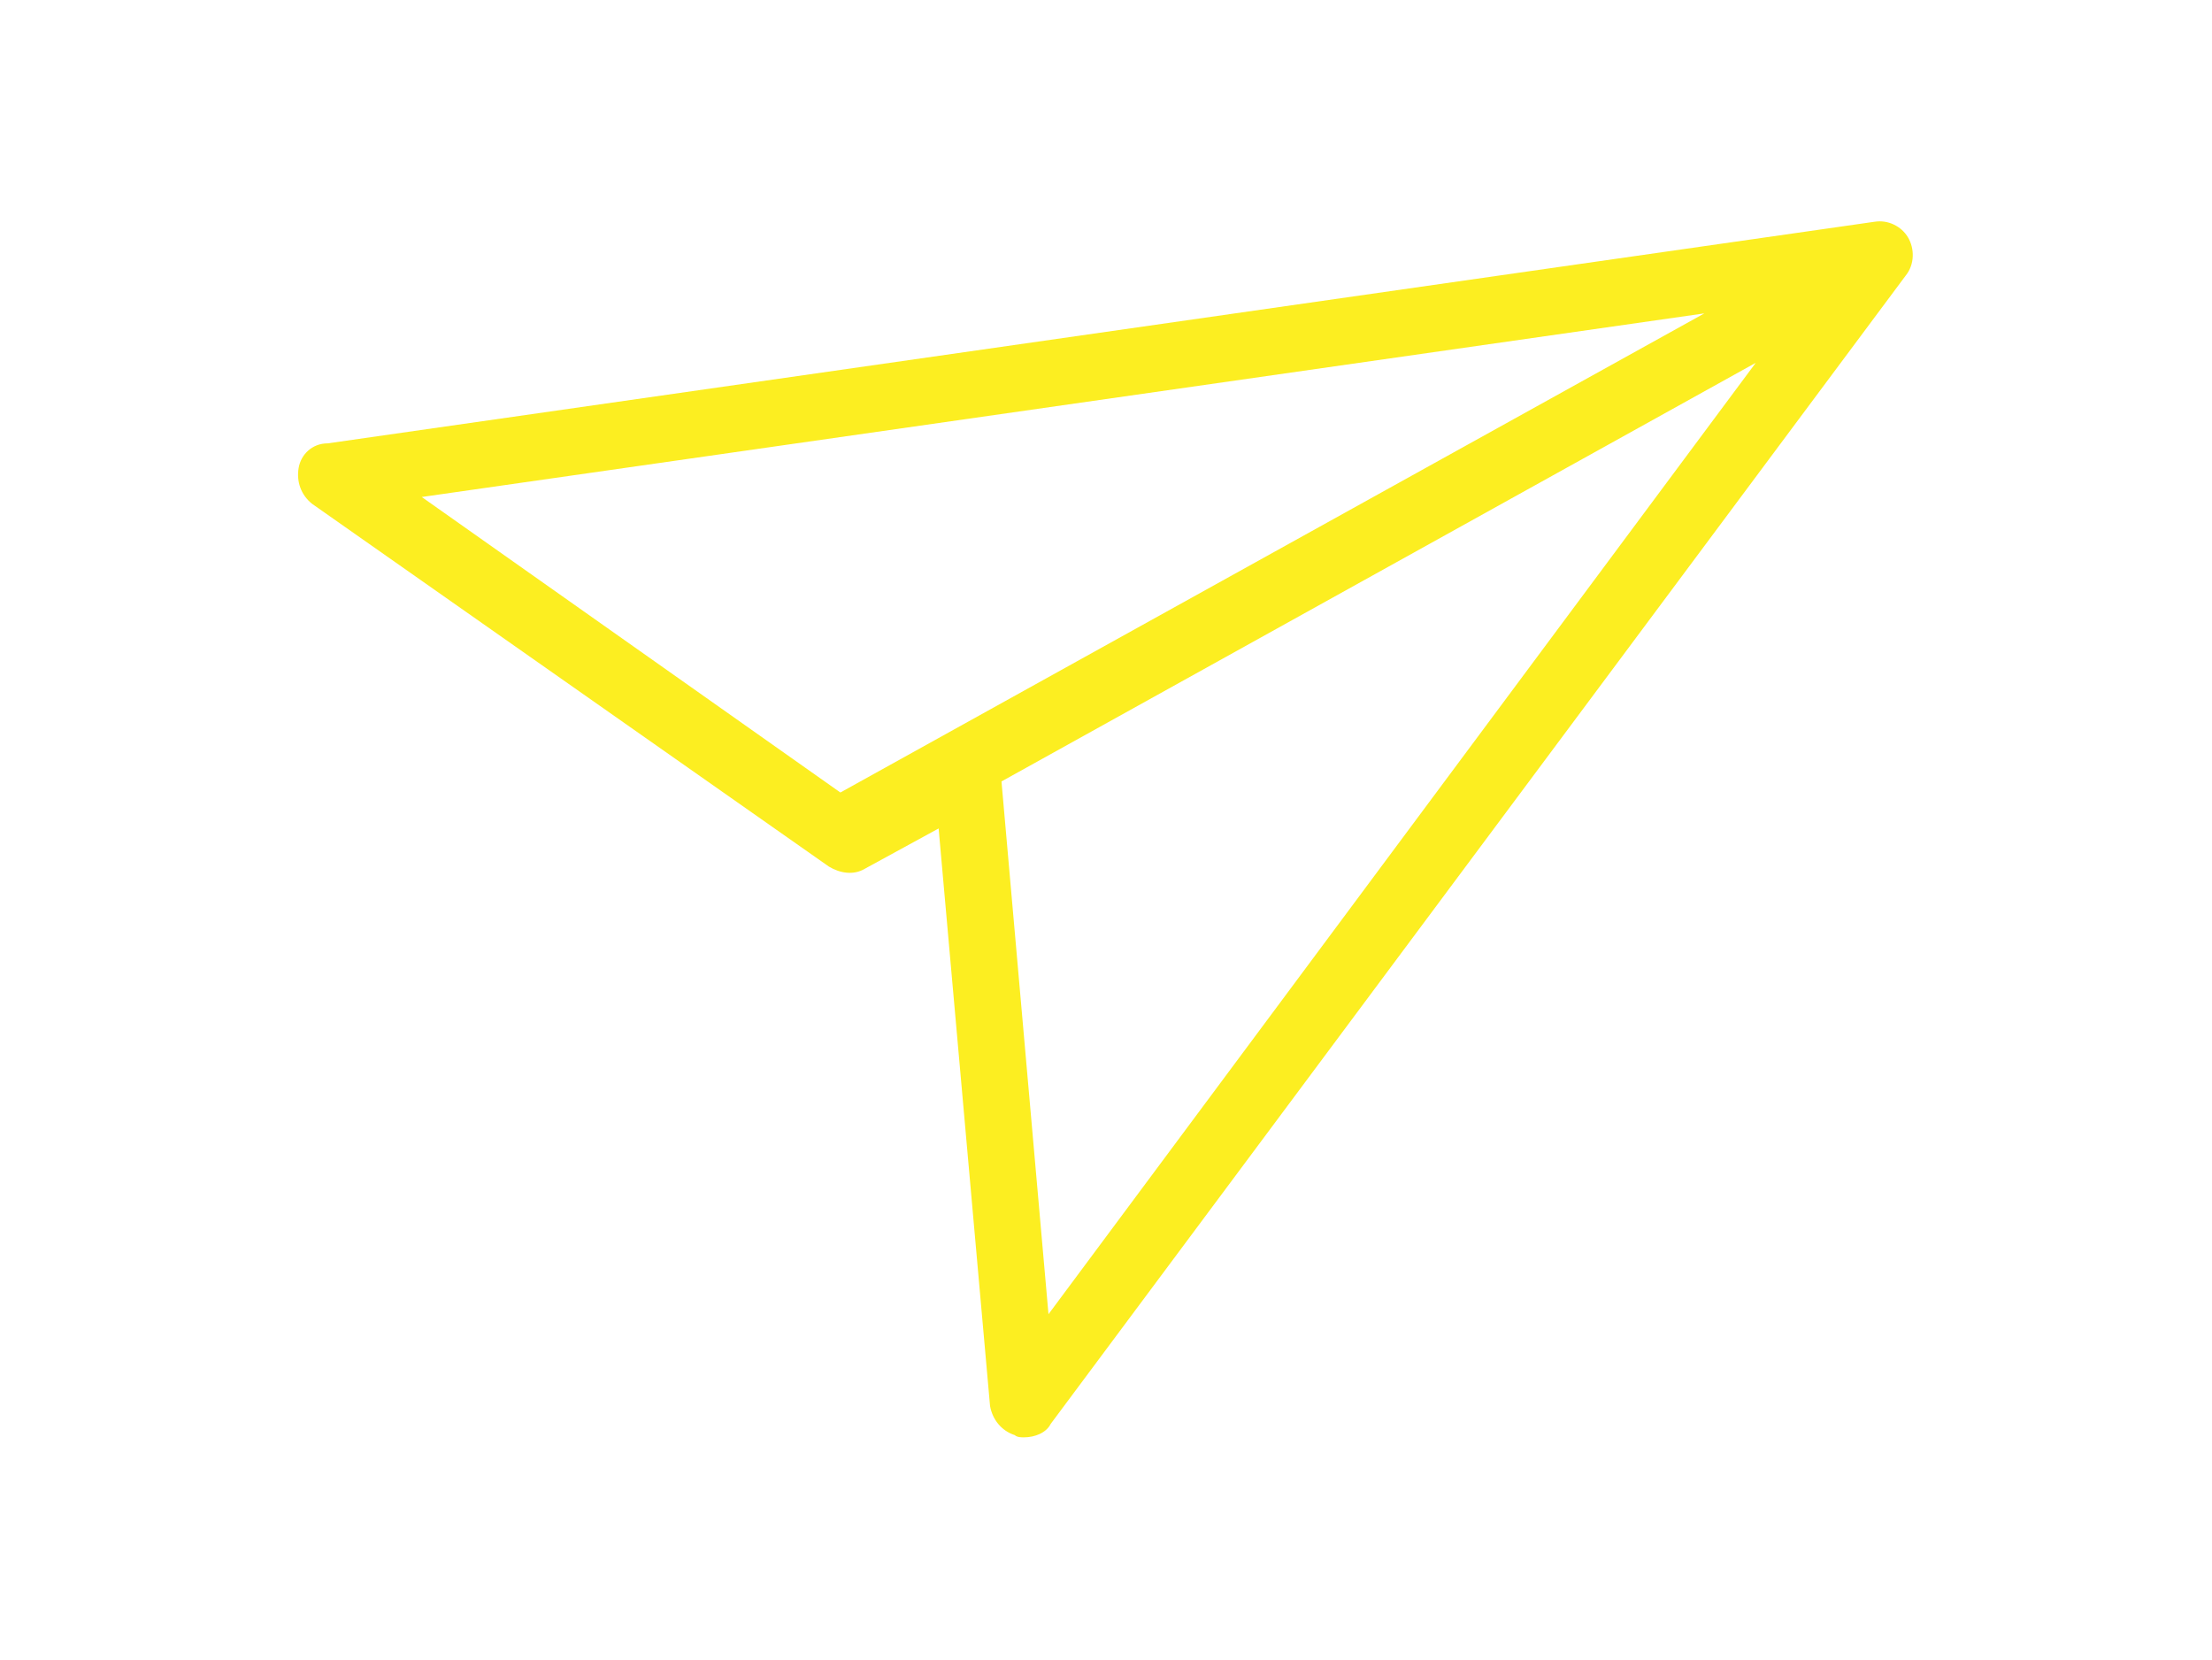
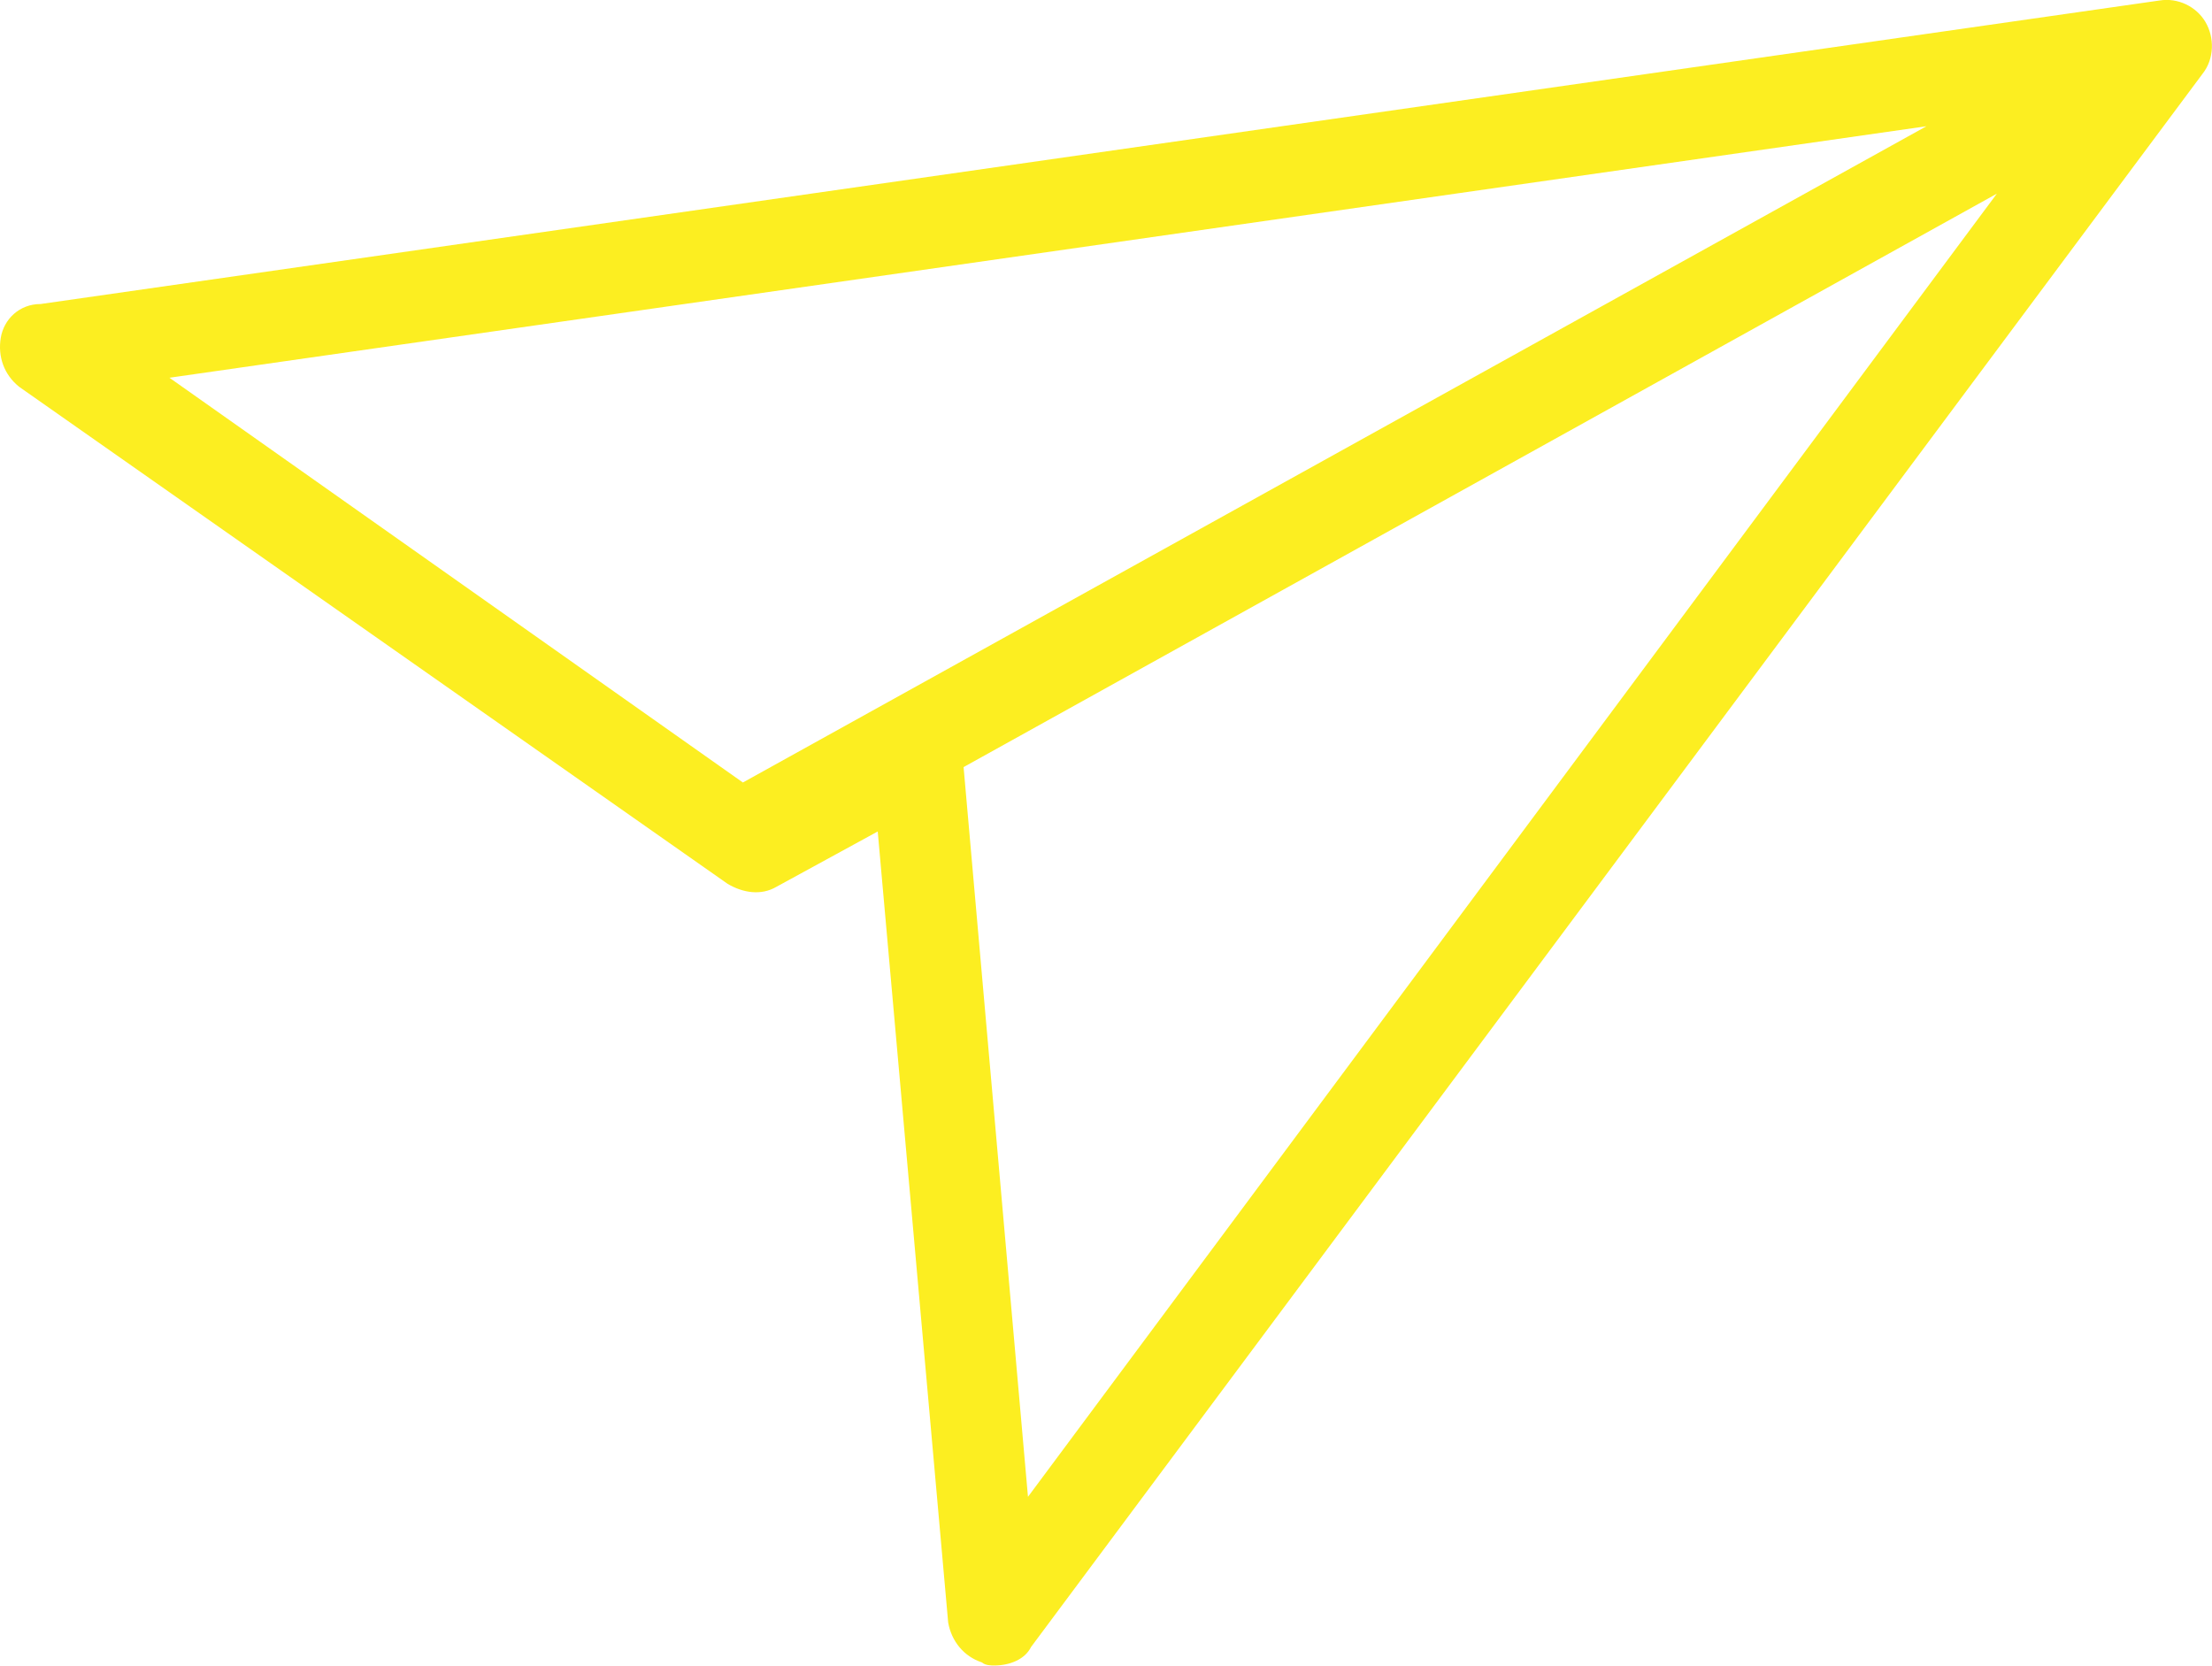
- <svg xmlns="http://www.w3.org/2000/svg" version="1.1" id="Layer_1" x="0px" y="0px" viewBox="0 0 1200 900" style="enable-background:new 0 0 1200 900;" xml:space="preserve">
+ <svg xmlns="http://www.w3.org/2000/svg" version="1.1" id="Layer_1" x="0px" y="0px" viewBox="0 0 876 659.6" style="enable-background:new 0 0 876 659.6;" xml:space="preserve">
  <style type="text/css">
	.st0{fill:#FCEE21;}
</style>
  <g>
-     <path class="st0" d="M555.4,779.7c-1.2,0-3.6,0-4.9-1.2c-7.3-2.4-12.1-8.5-13.4-15.8l-27.9-313.3l-40.1,21.9   c-6.1,3.6-13.4,2.4-19.4-1.2L169.3,273.3c-6.1-4.9-8.5-12.1-7.3-19.4s7.3-13.4,15.8-13.4l839.1-120.2c7.3-1.2,14.6,2.4,18.2,8.5   s3.6,14.6-1.2,20.6L570,772.4C567.6,777.2,561.5,779.7,555.4,779.7z M543.3,423.9l25.5,289l383.7-516.1L543.3,423.9z M228.8,269.6   l227.1,160.3l468.7-259.9L228.8,269.6z" />
+     <path class="st0" d="M393.8,659.6c-1.2,0-3.6,0-4.9-1.2c-7.3-2.4-12.1-8.5-13.4-15.8l-27.9-313.3l-40.1,21.9   c-6.1,3.6-13.4,2.4-19.4-1.2L7.6,153.2c-6.1-4.9-8.5-12.1-7.3-19.4c1.2-7.3,7.3-13.4,15.8-13.4L855.2,0.2   c7.3-1.2,14.6,2.4,18.2,8.5c3.6,6.1,3.6,14.6-1.2,20.6l-463.9,623C405.9,657.2,399.8,659.6,393.8,659.6z M381.6,303.8l25.5,289   L790.8,76.7L381.6,303.8z M67.1,149.6l227.1,160.3L762.9,50L67.1,149.6z" />
  </g>
</svg>
